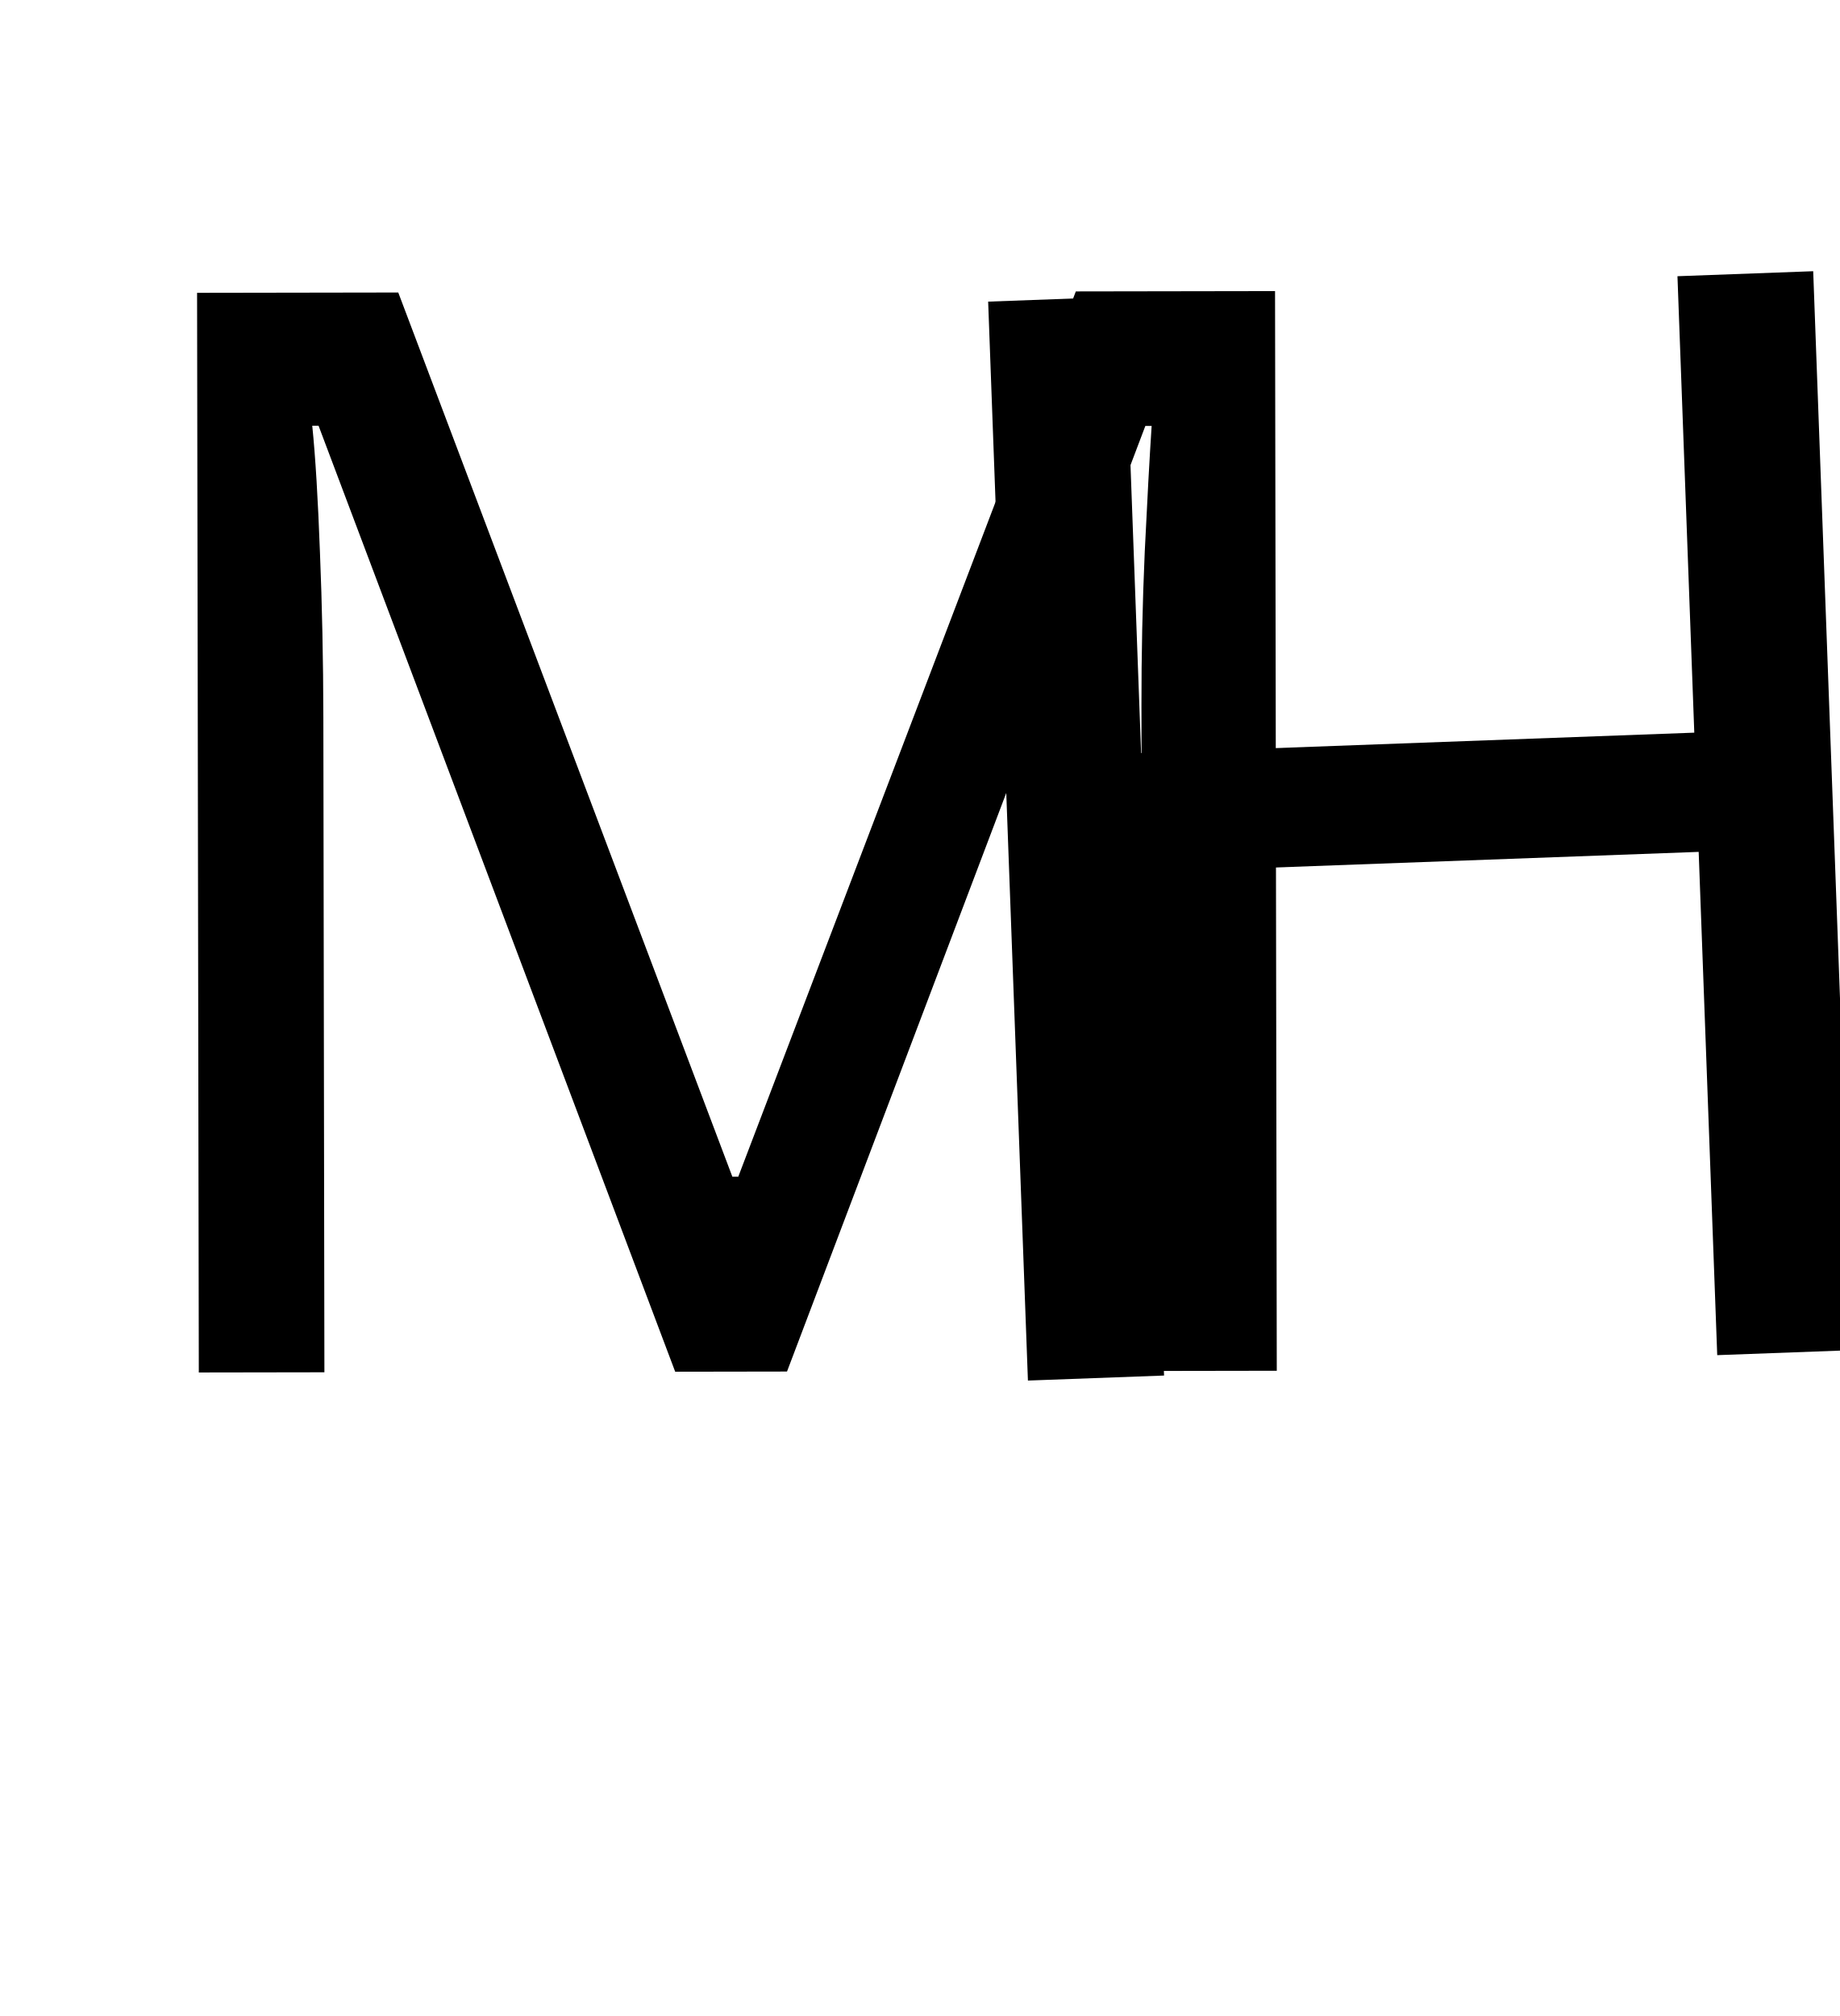
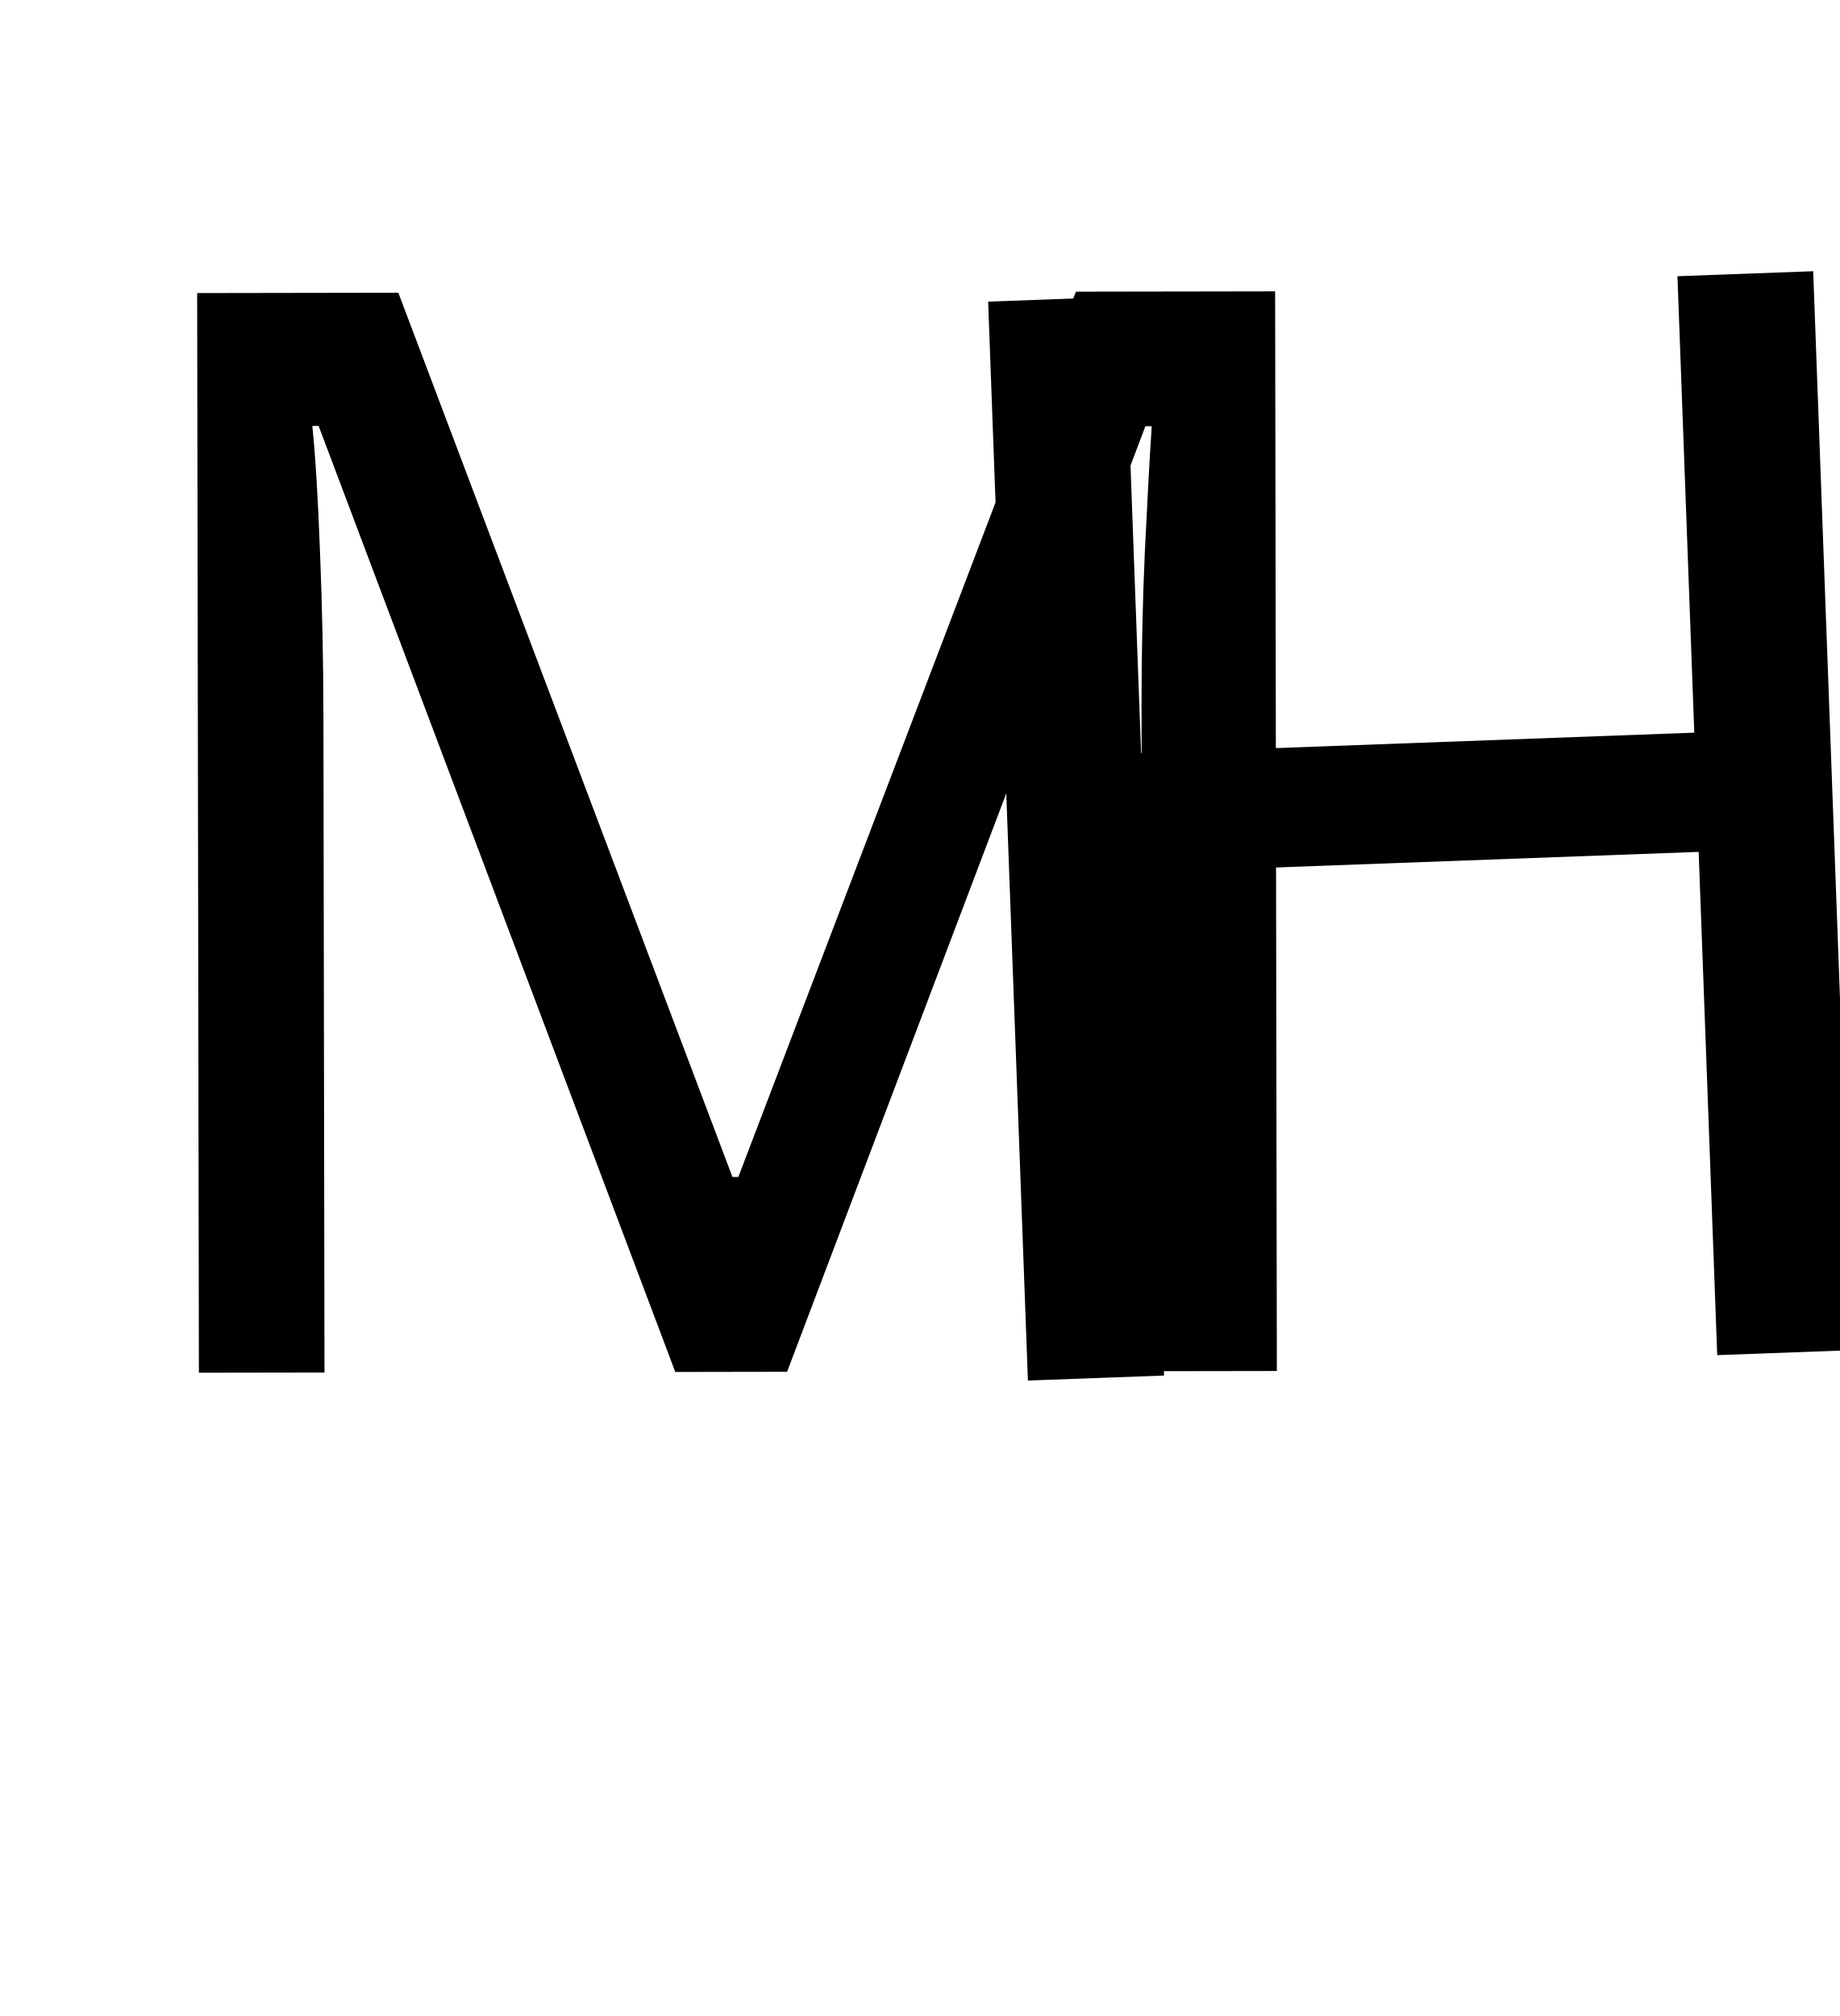
- <svg xmlns="http://www.w3.org/2000/svg" width="73" height="80" viewBox="0 0 73 80" fill="none">
-   <text transform="translate(2 6.04333) rotate(-0.0918528)" fill="black" xml:space="preserve" style="white-space: pre" font-family="Blank River" font-size="60" letter-spacing="0em">
+ <svg xmlns="http://www.w3.org/2000/svg" width="73" height="80" fill="none" viewBox="0 0 73 80">
+   <text xml:space="preserve" fill="#000" font-family="Blank River" font-size="60" letter-spacing="0em" style="white-space:pre" transform="rotate(-.092 3770.697 -1244.535)">
    <tspan x="0" y="48.427">M</tspan>
  </text>
-   <text transform="translate(33 1.1051) rotate(-2.11103)" fill="black" xml:space="preserve" style="white-space: pre" font-family="Blank River" font-size="60" letter-spacing="0em">
+   <text xml:space="preserve" fill="#000" font-family="Blank River" font-size="60" letter-spacing="0em" style="white-space:pre" transform="rotate(-2.111 46.49 -895.004)">
    <tspan x="0" y="53.927">H</tspan>
  </text>
</svg>
